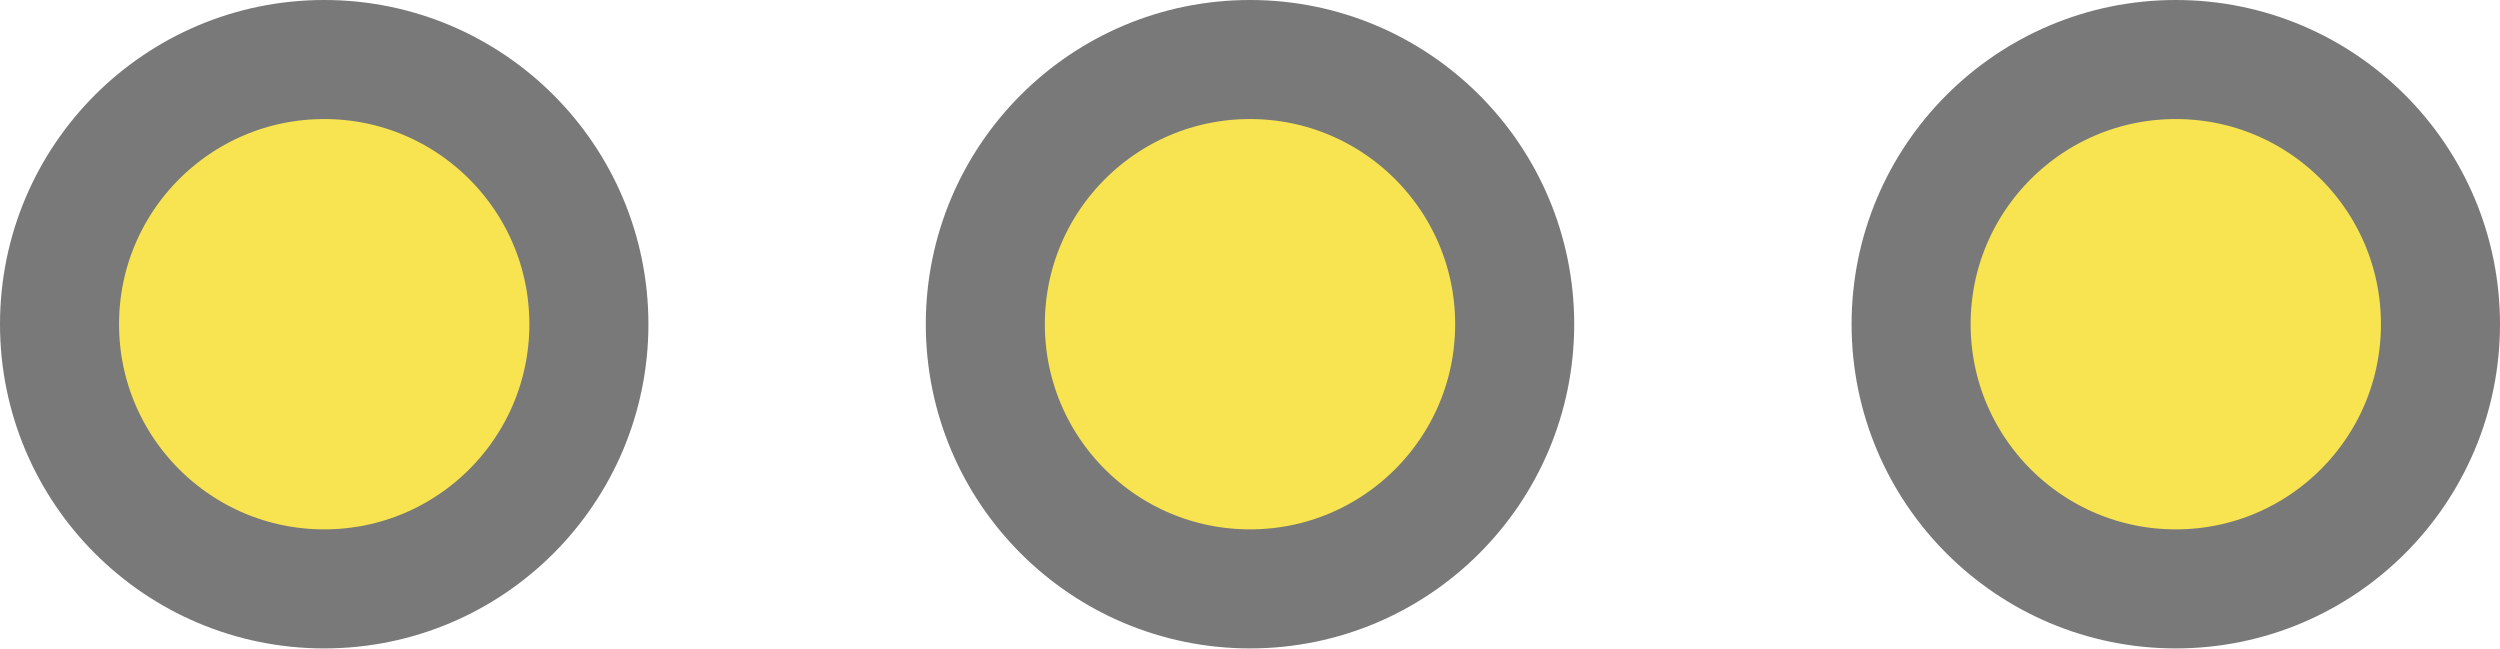
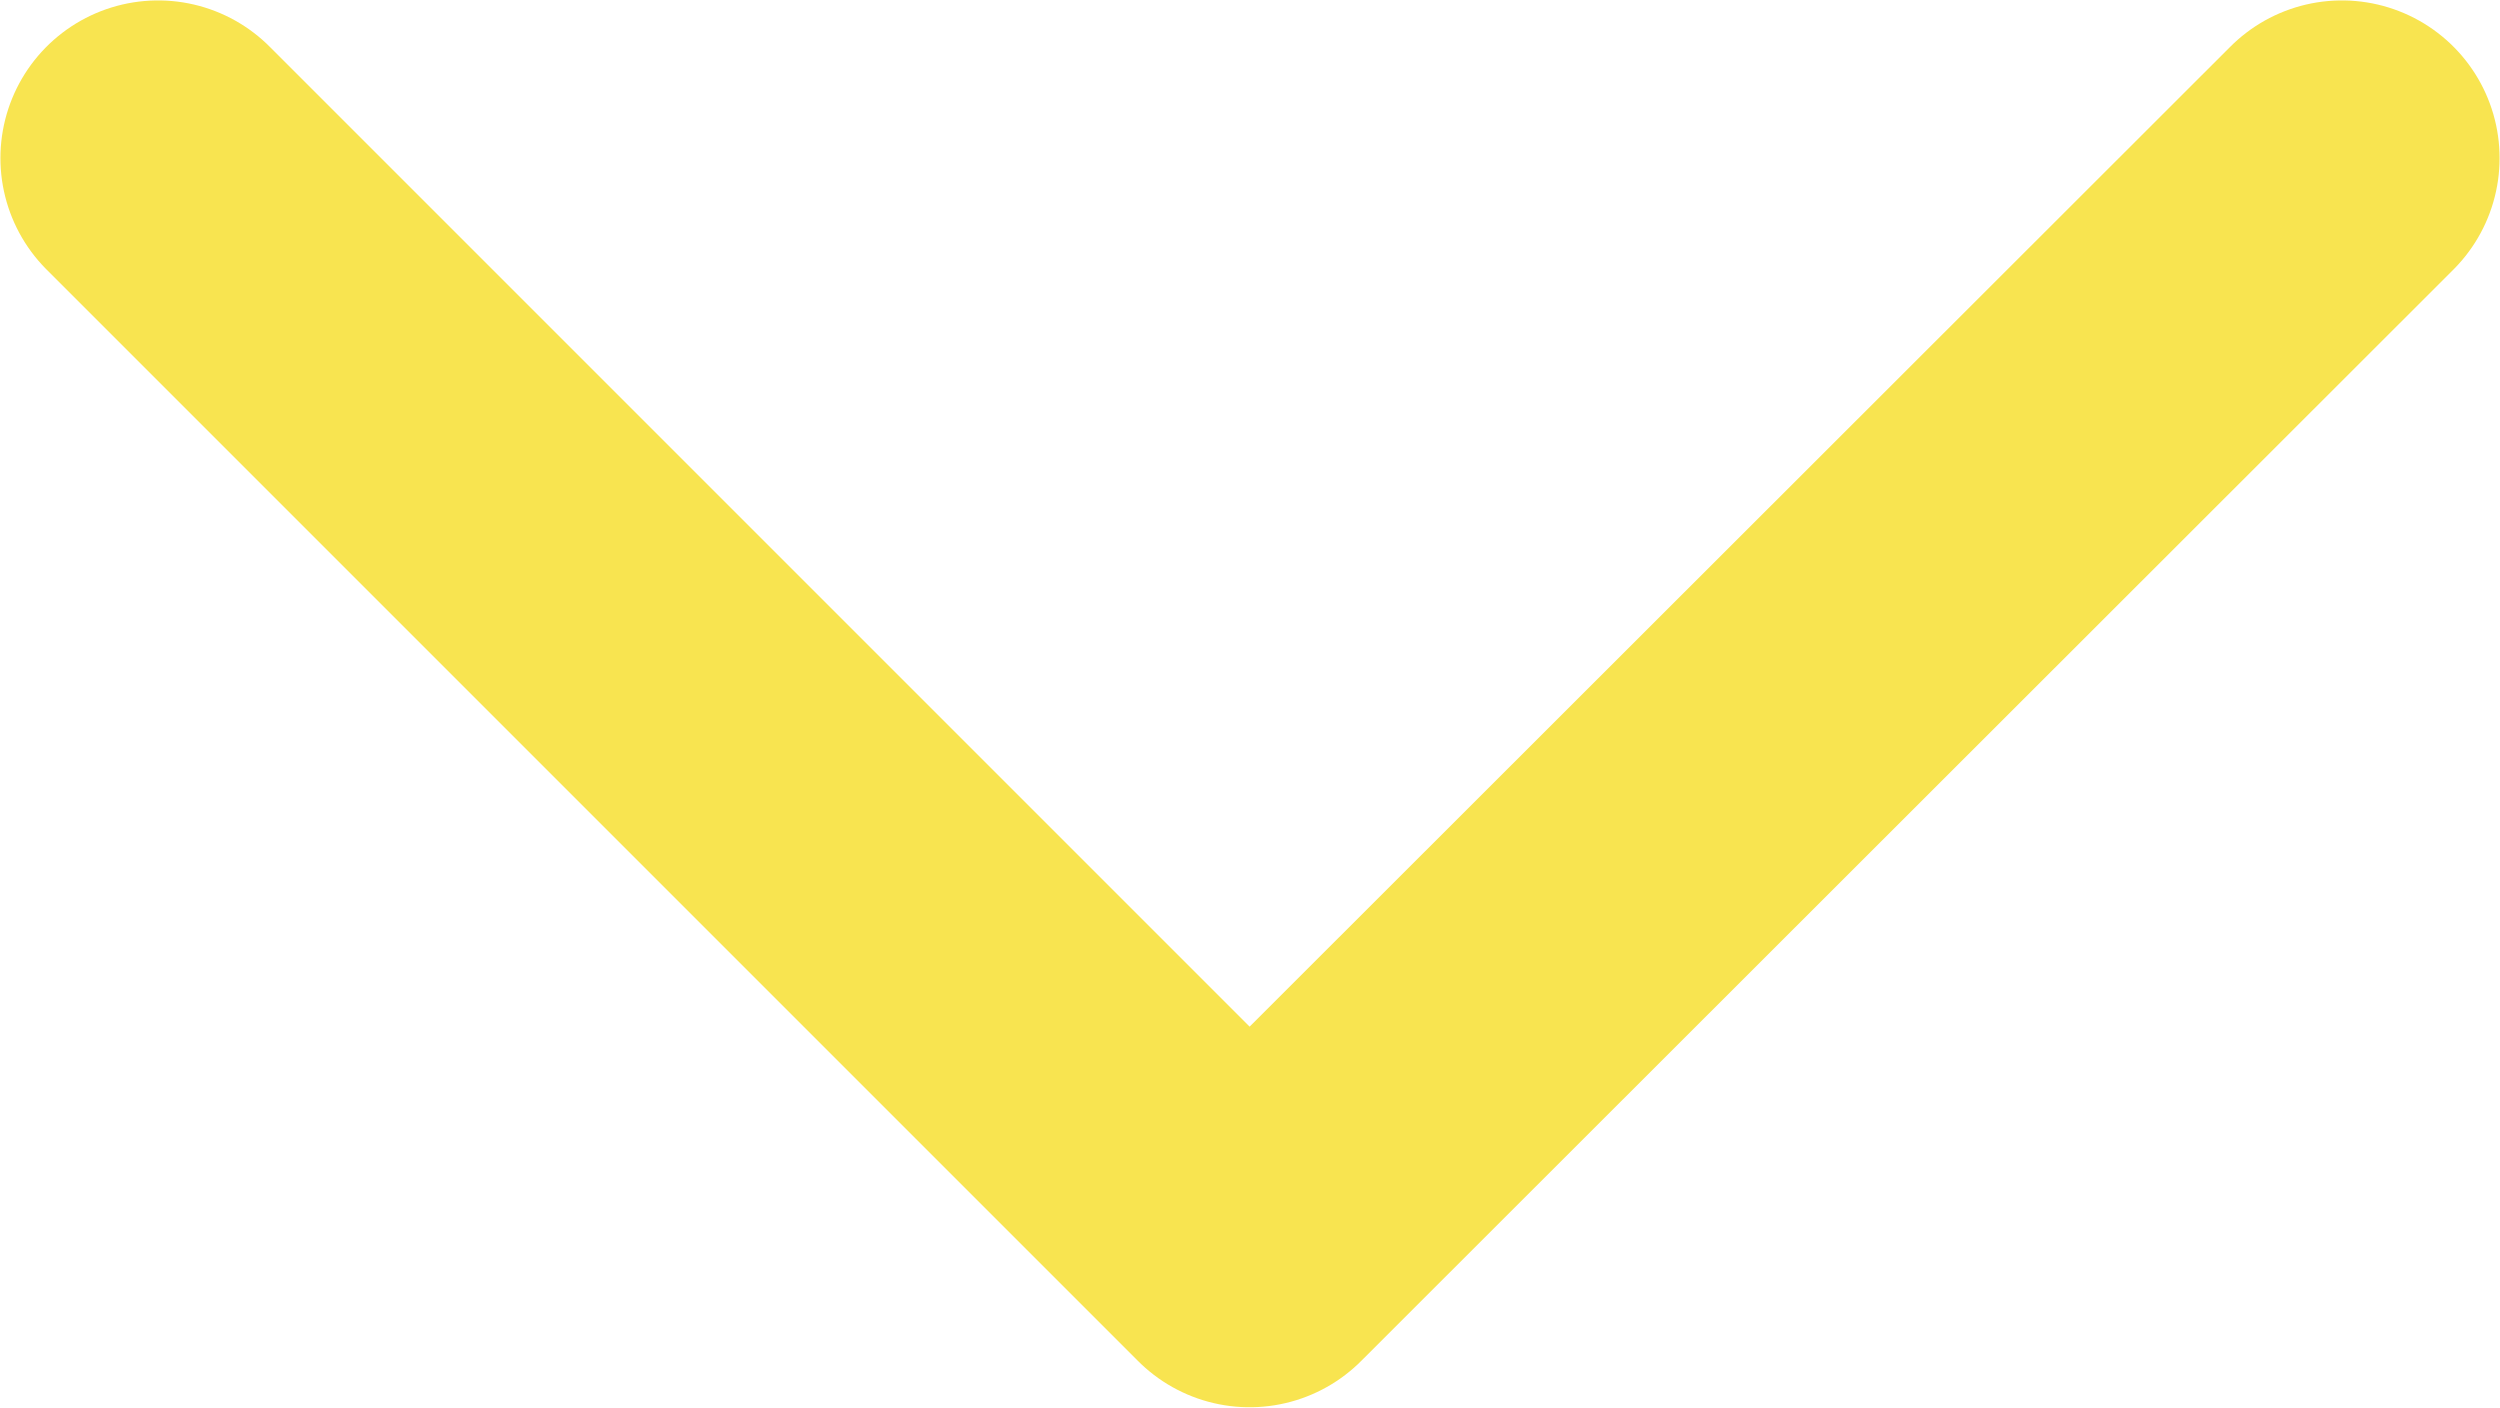
- <svg xmlns="http://www.w3.org/2000/svg" id="Other" viewBox="0 0 63 16.34">
+ <svg xmlns="http://www.w3.org/2000/svg" id="Left" viewBox="0 0 29.73 16.74">
  <defs>
-     <style>.cls-1{fill:#f8e450;stroke:#797979;stroke-linecap:round;stroke-linejoin:round;stroke-width:3px;}</style>
+     <style>.cls-1{fill:none;stroke:#f8e450;stroke-linecap:round;stroke-linejoin:round;stroke-width:3.75px;}</style>
  </defs>
-   <circle class="cls-1" cx="8.17" cy="8.17" r="6.67" />
-   <circle class="cls-1" cx="31.5" cy="8.17" r="6.67" />
-   <circle class="cls-1" cx="54.83" cy="8.17" r="6.67" />
+   <polyline class="cls-1" points="1.88 1.88 14.86 14.86 27.85 1.88" />
</svg>
